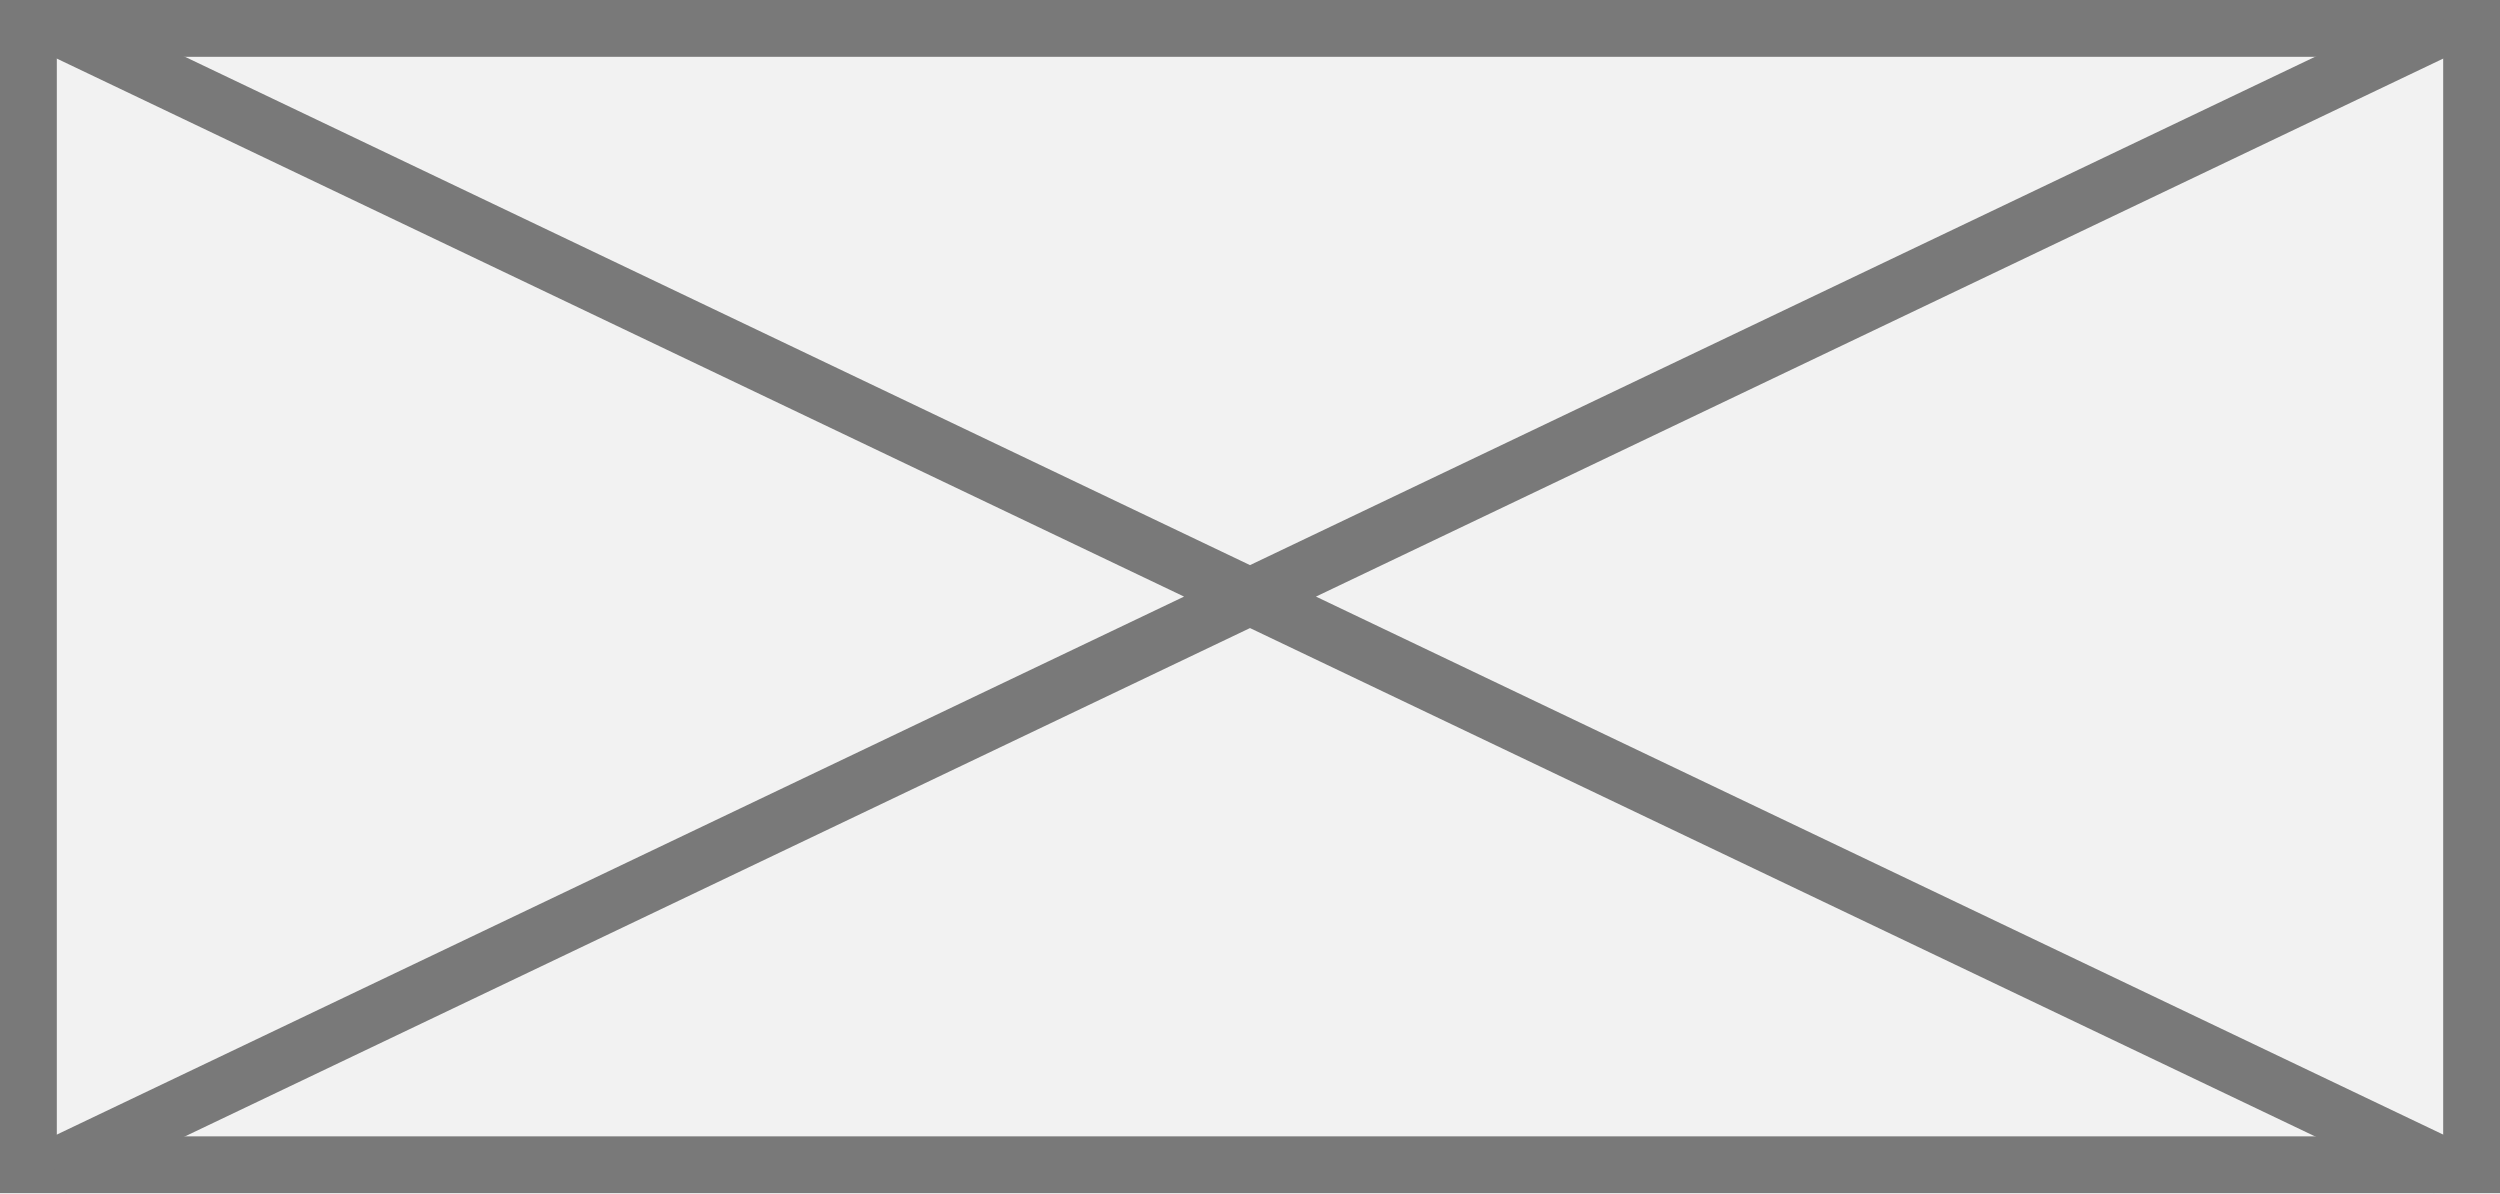
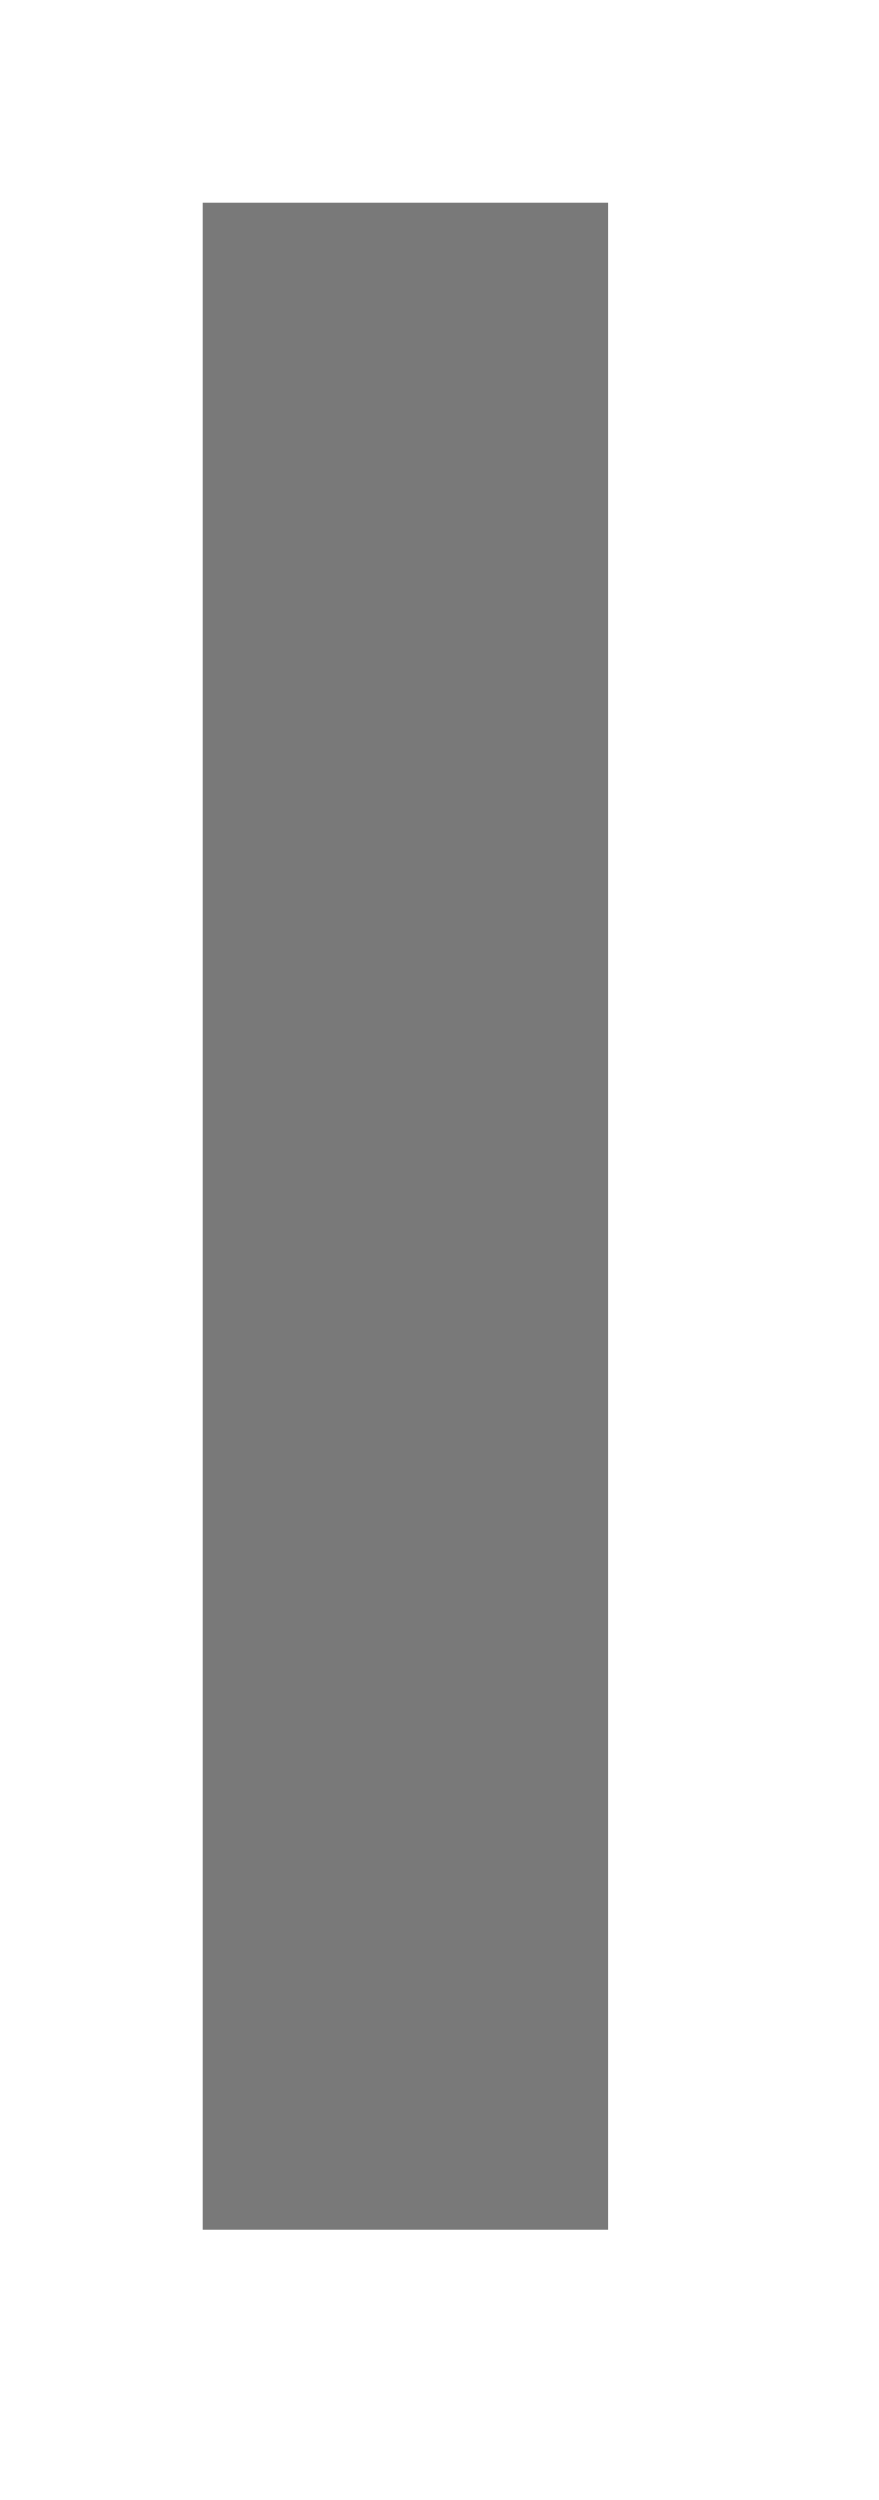
- <svg xmlns="http://www.w3.org/2000/svg" version="1.1" width="44px" height="21px">
-   <g transform="matrix(1 0 0 1 -22 -18 )">
-     <path d="M 22.5 18.5  L 65.5 18.5  L 65.5 38.5  L 22.5 38.5  L 22.5 18.5  Z " fill-rule="nonzero" fill="#f2f2f2" stroke="none" />
-     <path d="M 22.5 18.5  L 65.5 18.5  L 65.5 38.5  L 22.5 38.5  L 22.5 18.5  Z " stroke-width="1" stroke="#797979" fill="none" />
-     <path d="M 22.945 18.451  L 65.055 38.549  M 65.055 18.451  L 22.945 38.549  " stroke-width="1" stroke="#797979" fill="none" />
+ <svg xmlns="http://www.w3.org/2000/svg" version="1.1" width="13px" height="37px">
+   <g transform="matrix(1 0 0 1 -295 -230 )">
+     <path d="M 301 233  L 301 263  " stroke-width="6" stroke="#797979" fill="none" />
  </g>
</svg>
